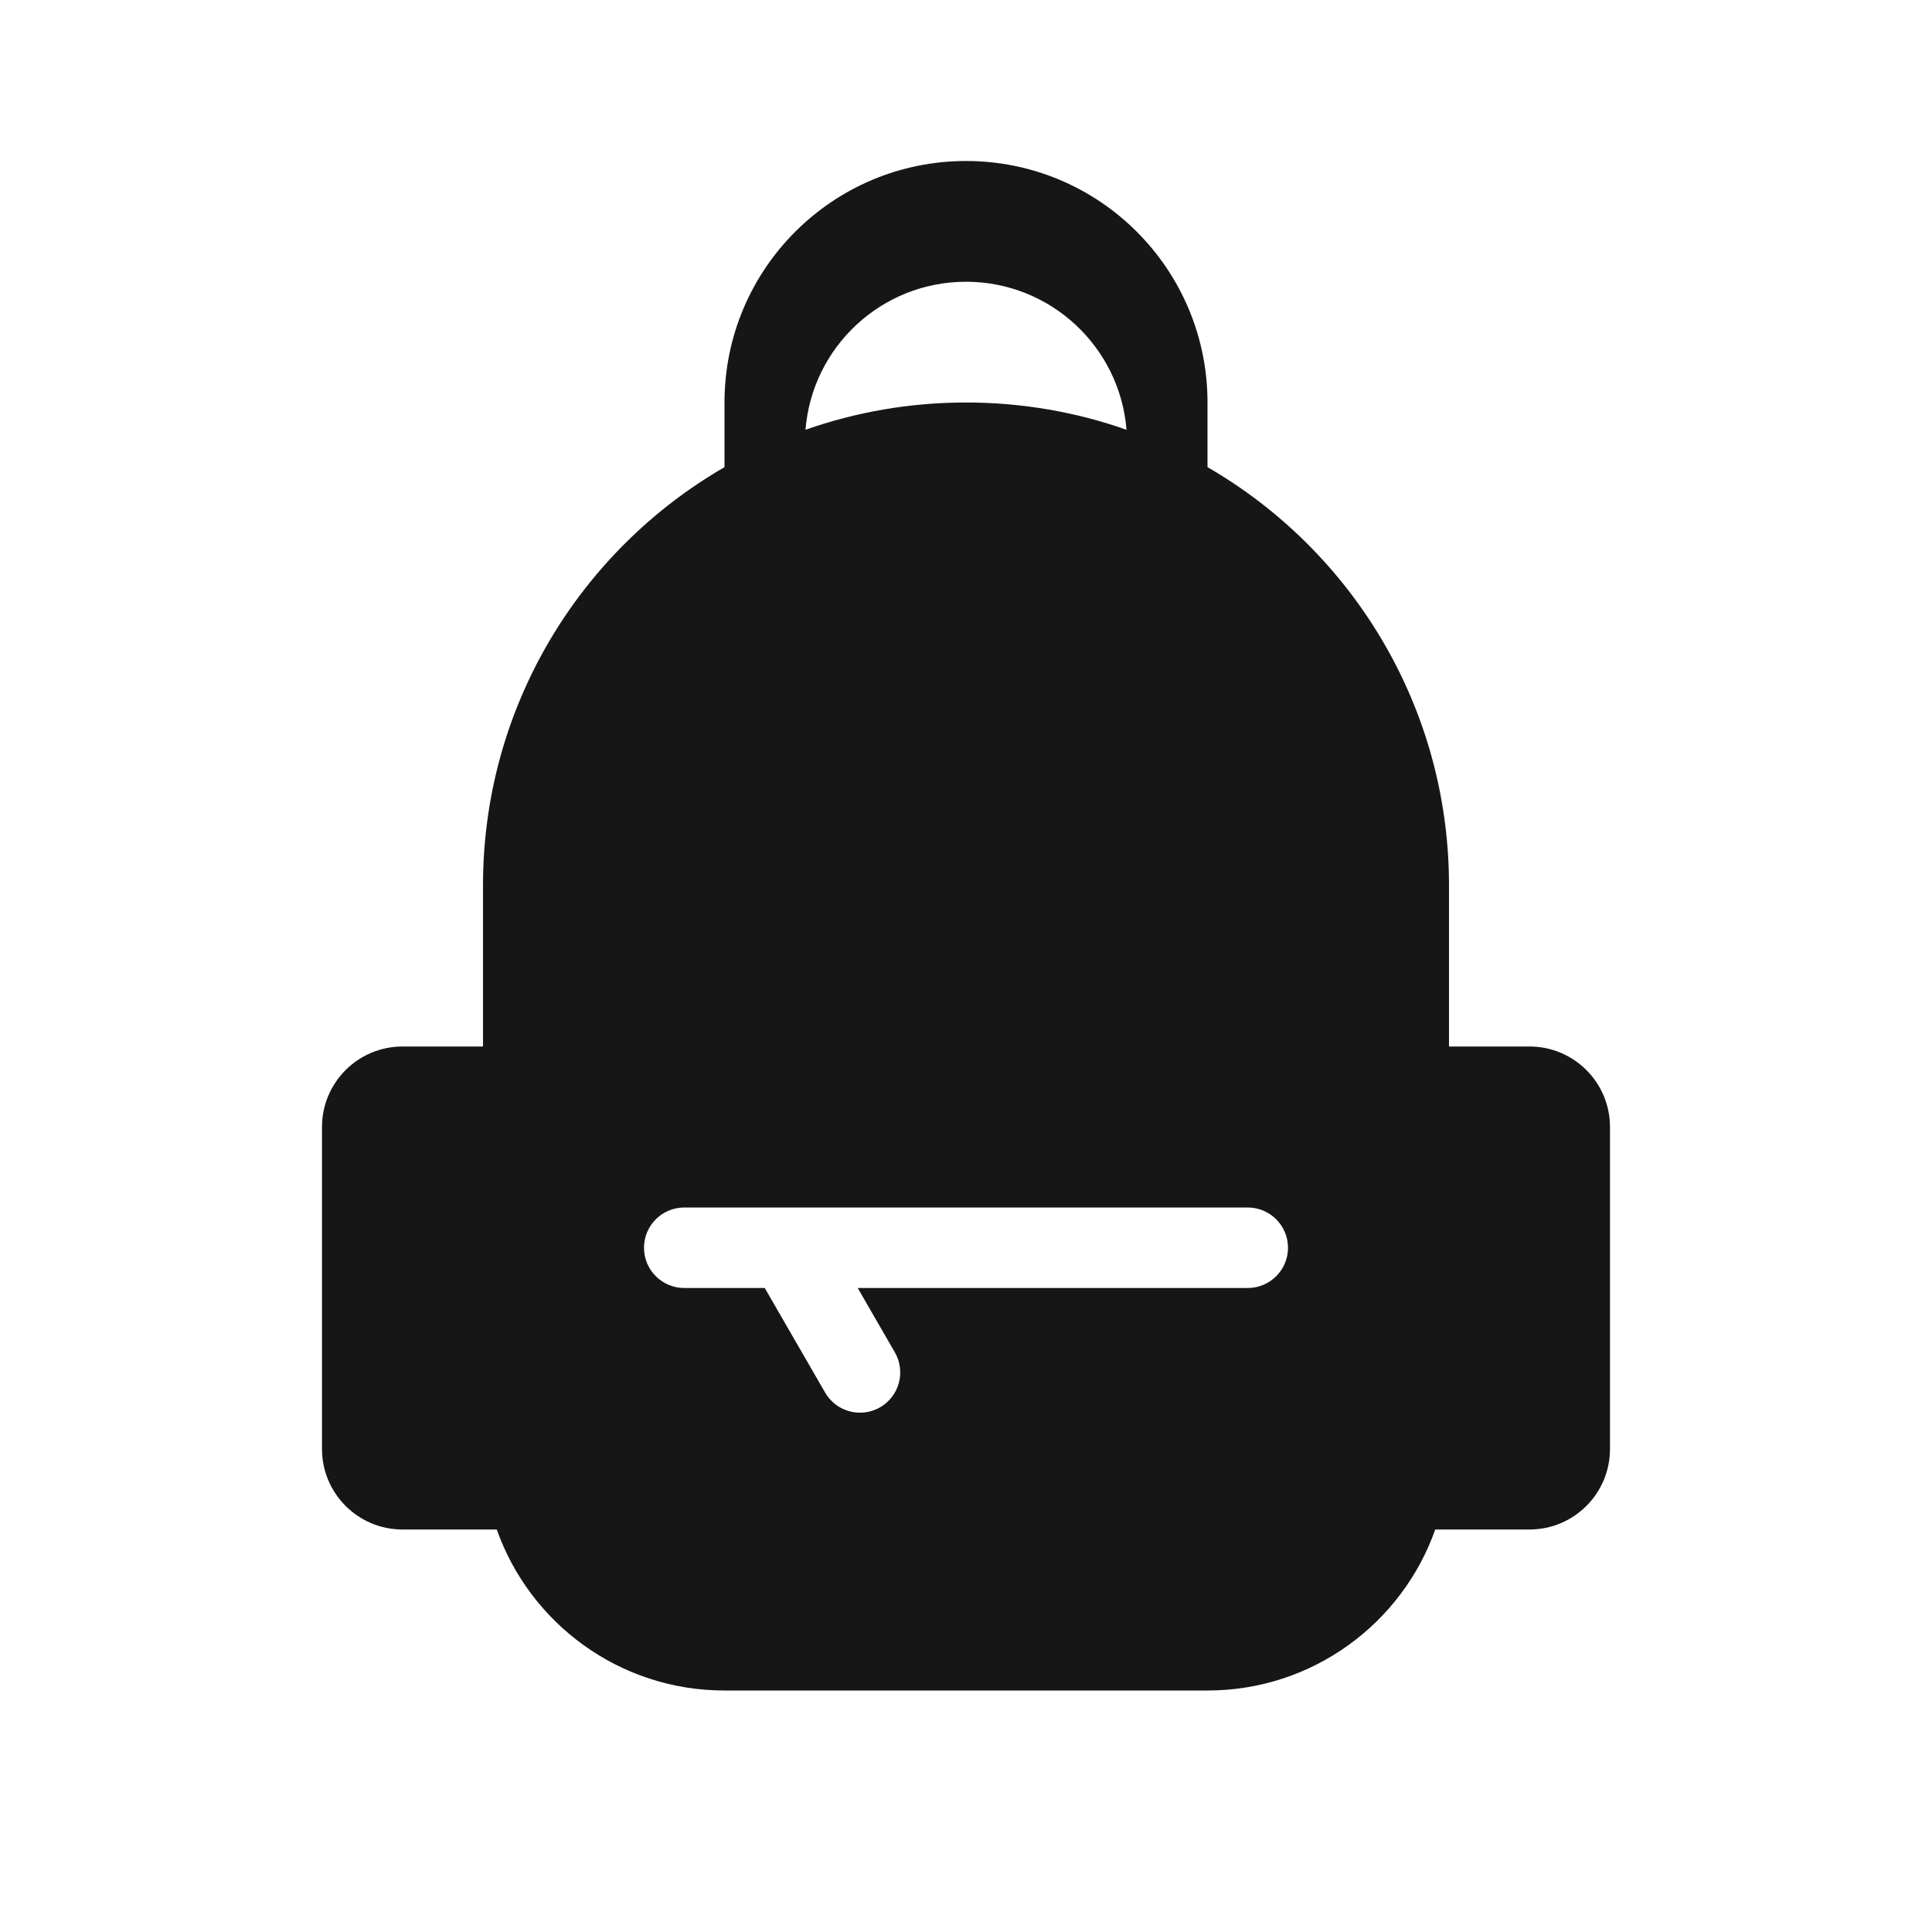
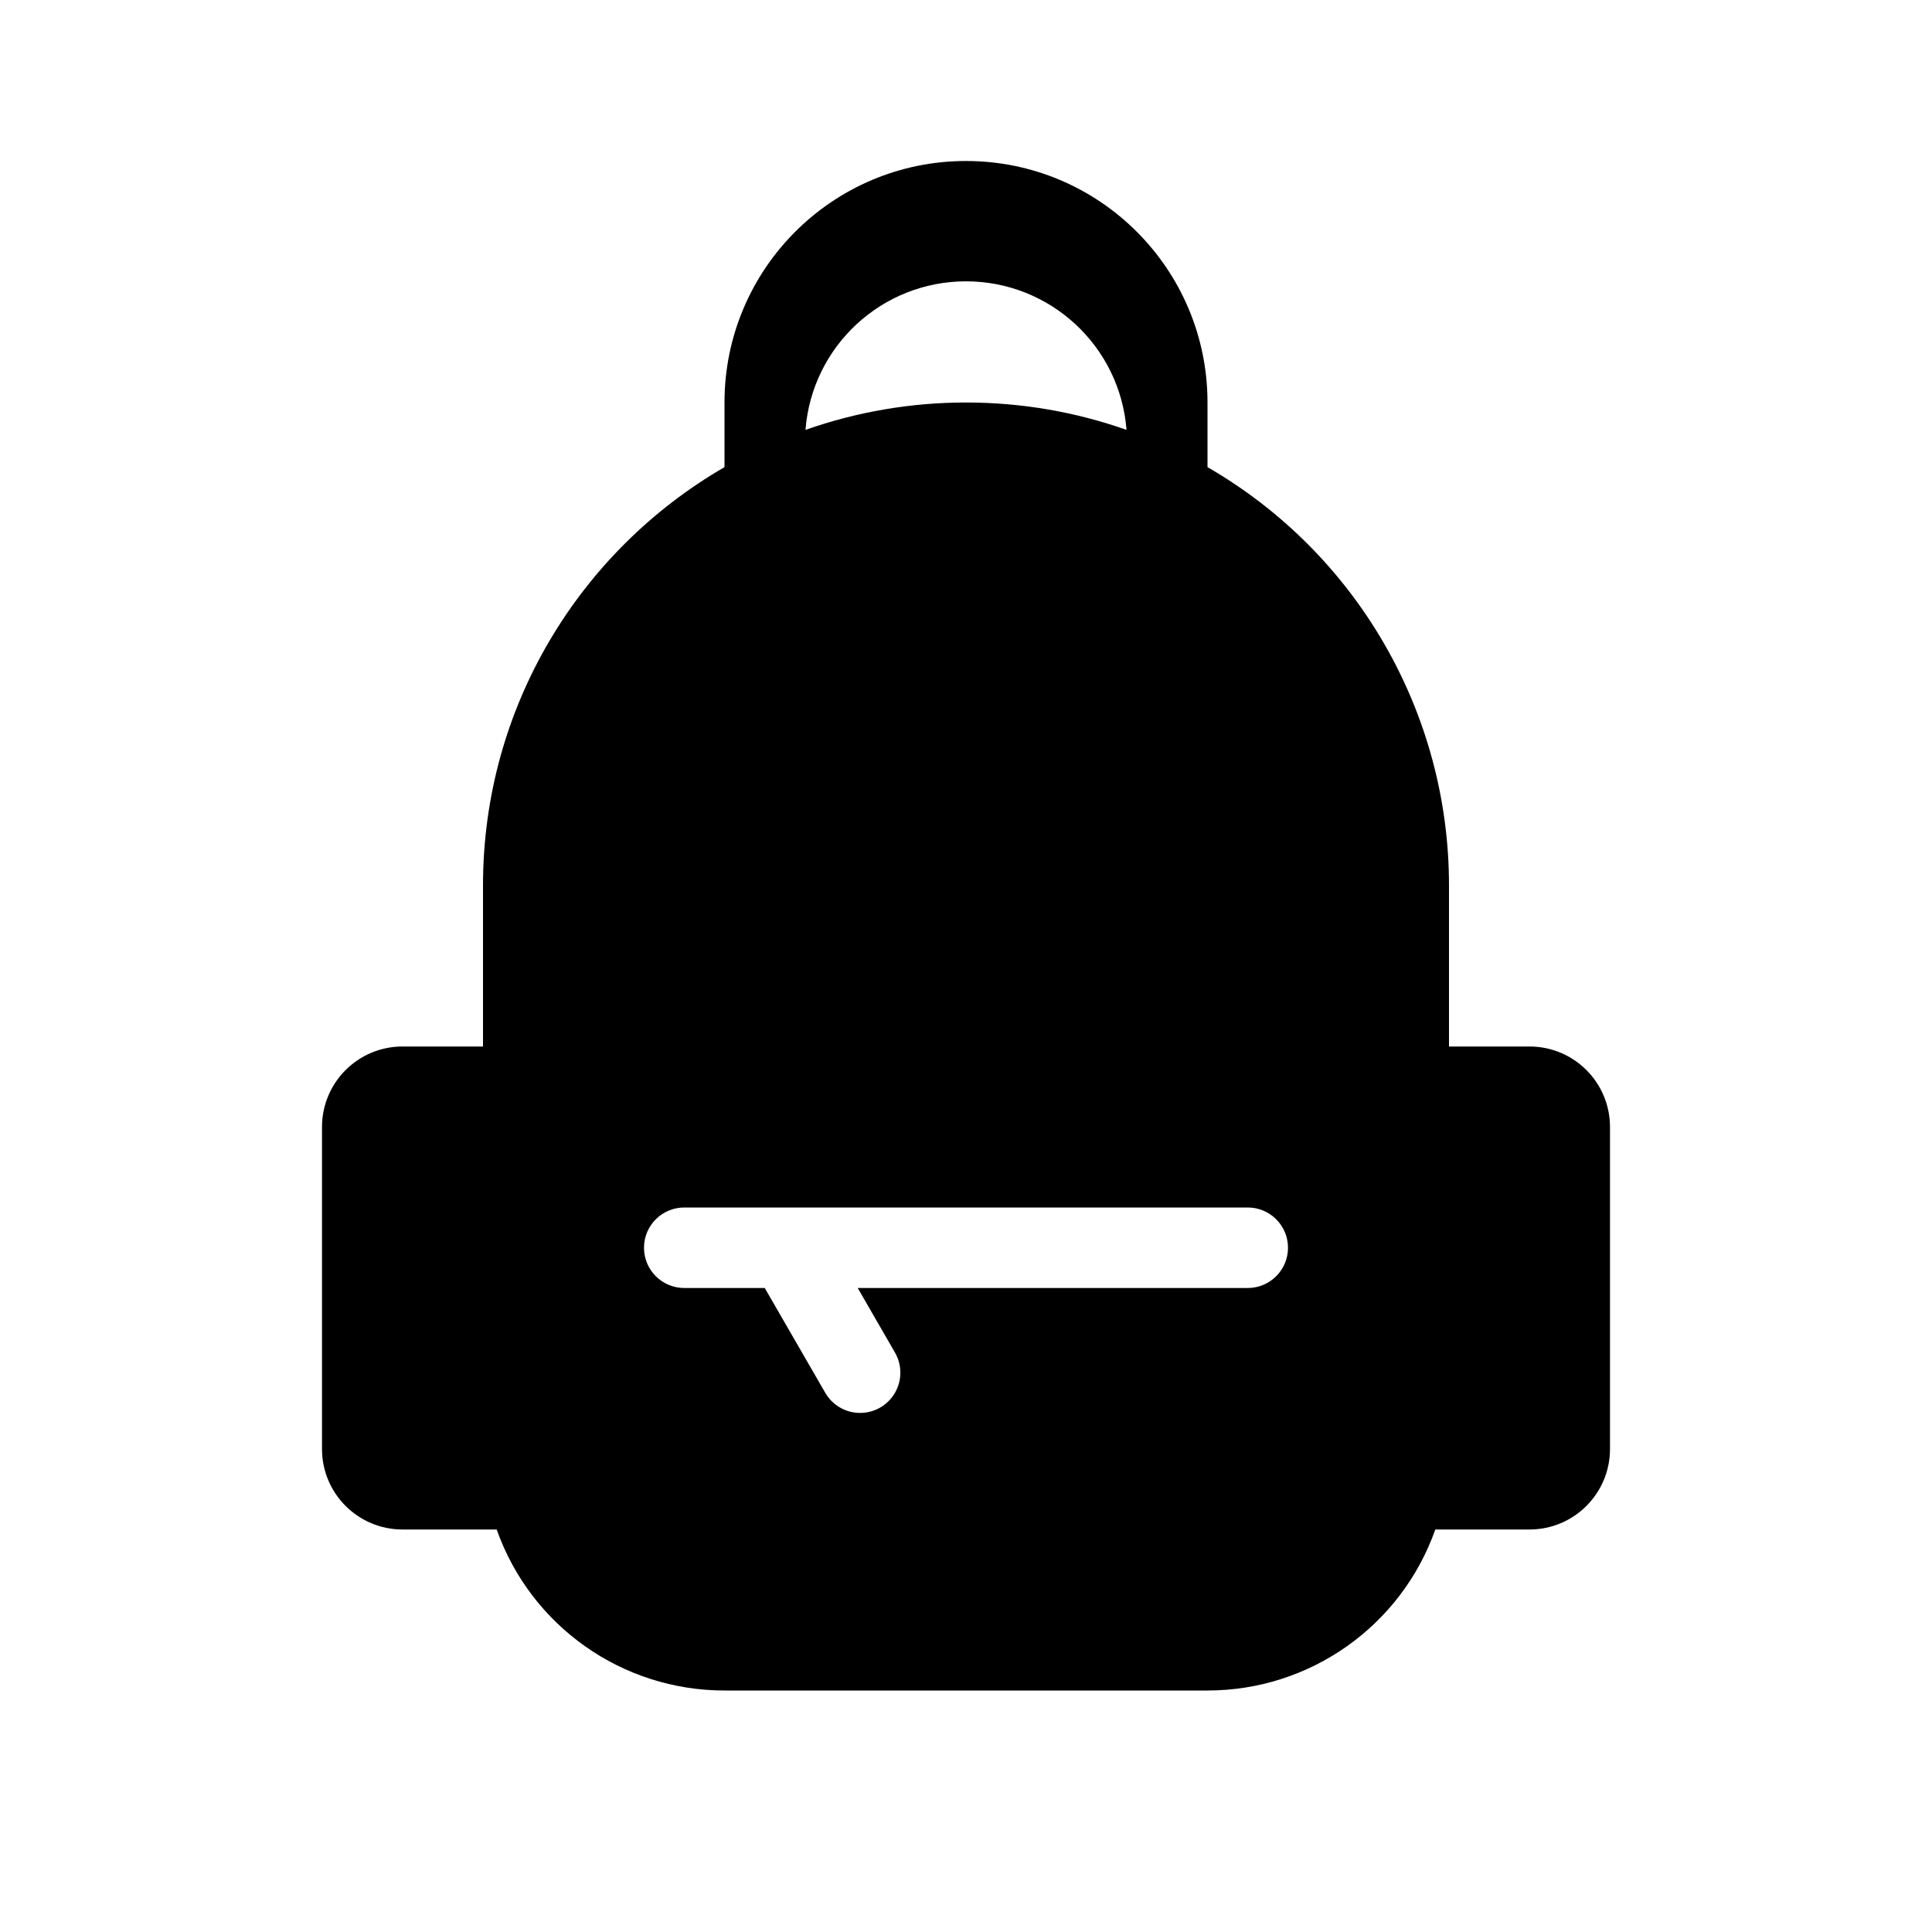
- <svg xmlns="http://www.w3.org/2000/svg" width="24" height="24" viewBox="0 0 24 24" fill="none">
-   <path d="M12 2C13.657 2 15 3.343 15 5V5.803C16.793 6.84 18 8.779 18 11V13H19C19.552 13 20 13.448 20 14V18C20 18.552 19.552 19 19 19H17.829C17.418 20.165 16.306 21 15 21H9C7.694 21 6.583 20.165 6.171 19H5C4.448 19 4 18.552 4 18V14C4 13.448 4.448 13 5 13H6V11C6 8.779 7.207 6.84 9 5.803V5C9 3.343 10.343 2 12 2ZM12 5C12.699 5 13.37 5.119 13.994 5.339C13.912 4.31 13.05 3.5 12 3.5C10.95 3.5 10.088 4.31 10.006 5.339C10.63 5.119 11.301 5 12 5ZM8 15.5C8 15.776 8.224 16 8.5 16H9.5L10.25 17.299C10.388 17.538 10.694 17.62 10.933 17.482C11.172 17.344 11.254 17.038 11.116 16.799L10.655 16H15.5C15.776 16 16 15.776 16 15.5C16 15.224 15.776 15 15.5 15H8.5C8.224 15 8 15.224 8 15.5Z" fill="#161616" />
+ <svg xmlns="http://www.w3.org/2000/svg" viewBox="0 0 24 24">
+   <path d="M12 2a3 3 0 0 1 3 3v.803A6 6 0 0 1 18 11v2h1a1 1 0 0 1 1 1v4a1 1 0 0 1-1 1h-1.17A3 3 0 0 1 15 21H9a3 3 0 0 1-2.83-2H5a1 1 0 0 1-1-1v-4a1 1 0 0 1 1-1h1v-2c0-2.22 1.207-4.16 3-5.197V5a3 3 0 0 1 3-3m0 3c.699 0 1.37.12 1.994.34a2 2 0 0 0-3.988 0A6 6 0 0 1 12 5M8 15.5a.5.5 0 0 0 .5.5h1l.75 1.299a.5.5 0 1 0 .866-.5L10.655 16H15.5a.5.5 0 0 0 0-1h-7a.5.5 0 0 0-.5.5" />
</svg>
